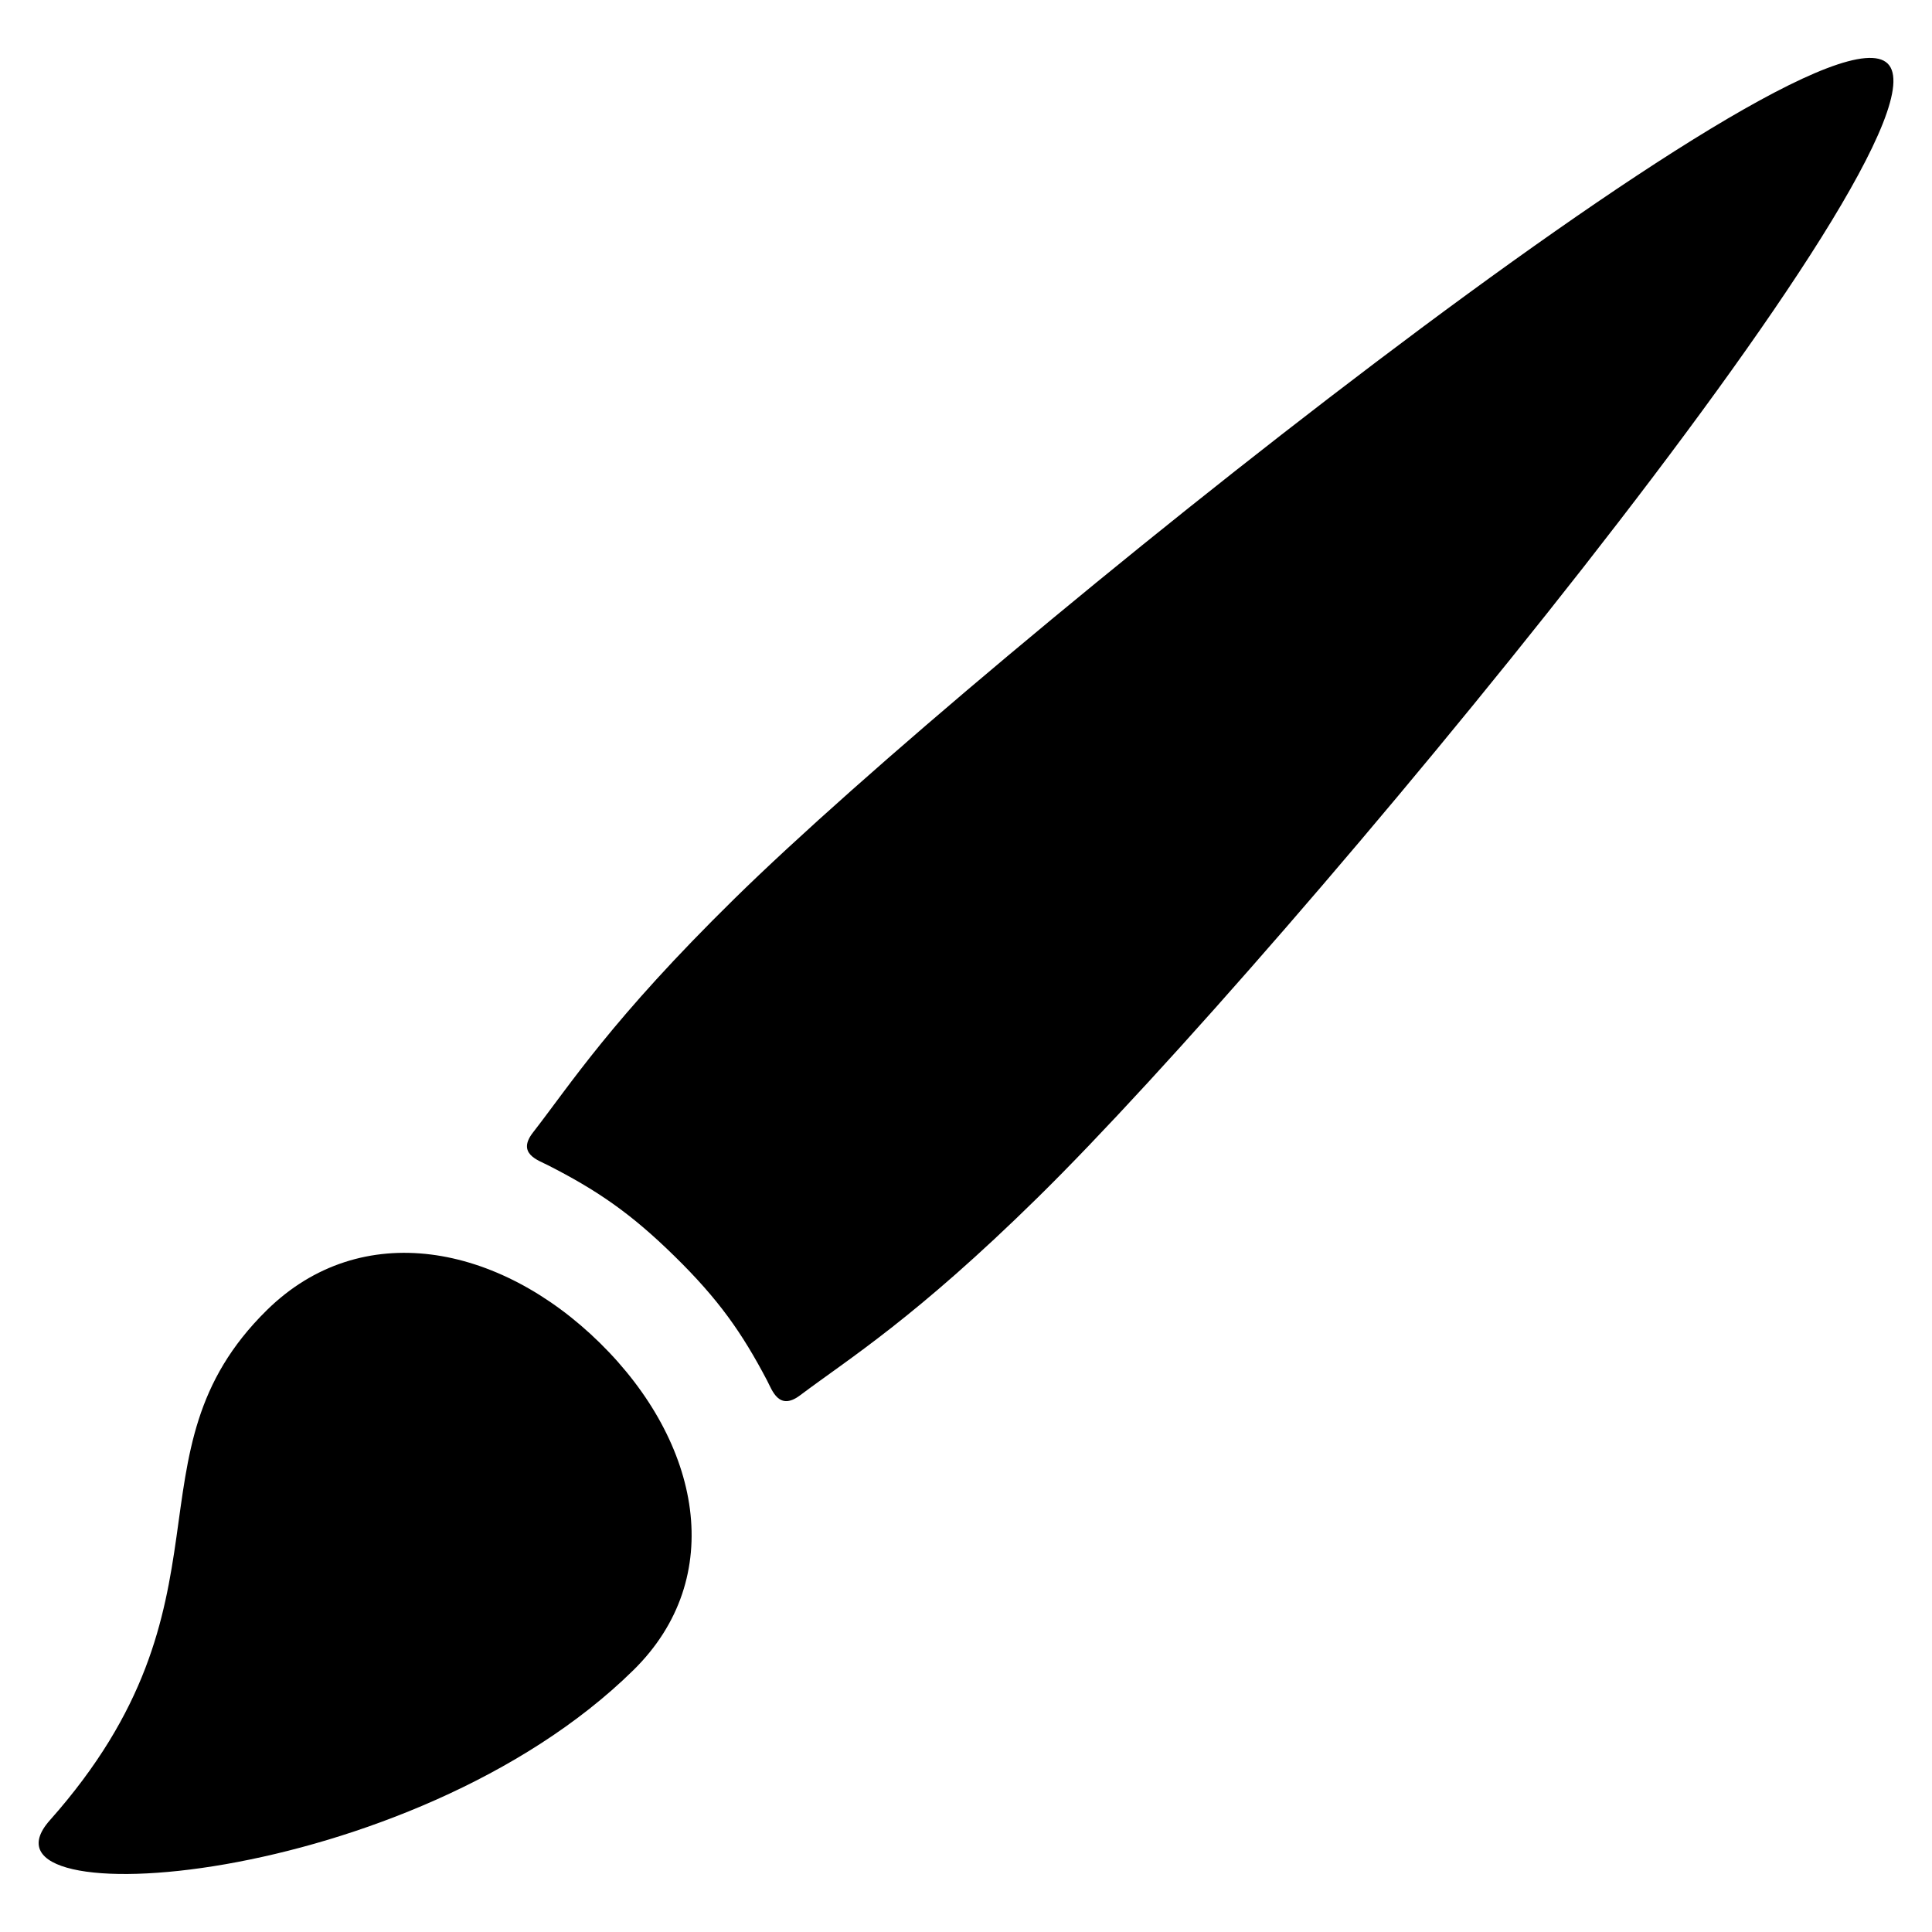
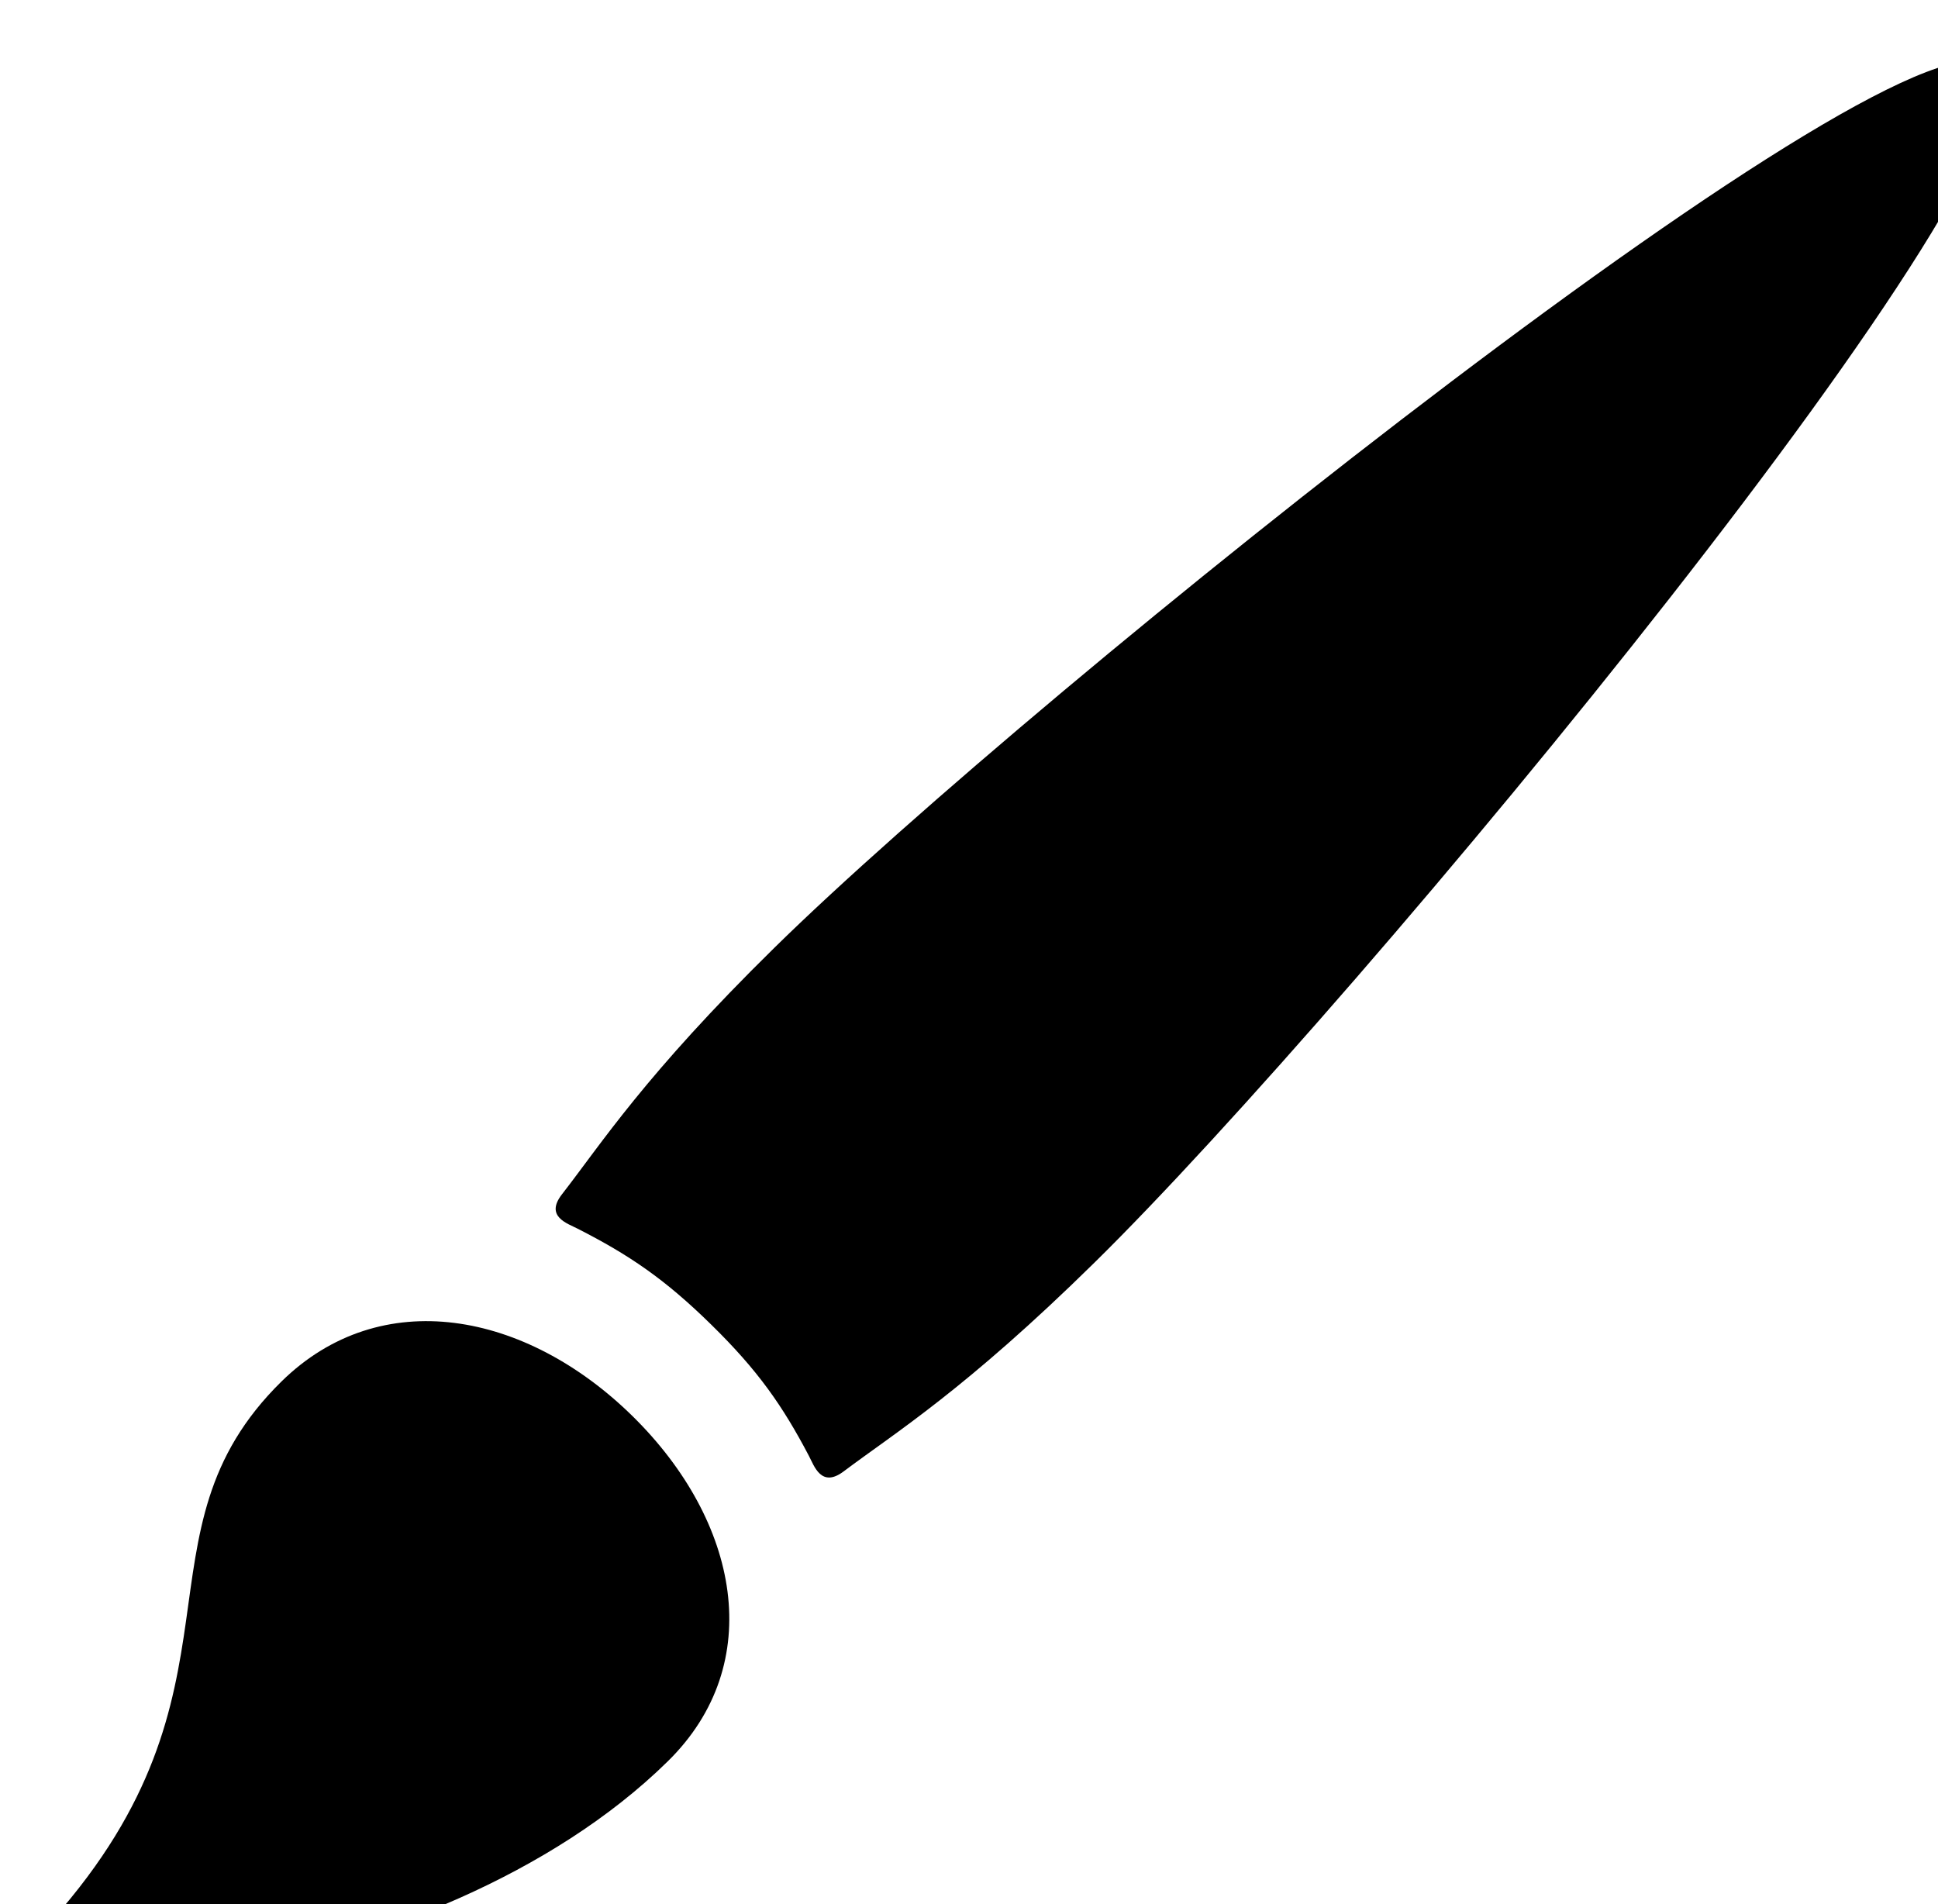
- <svg xmlns="http://www.w3.org/2000/svg" version="1.1" width="32" height="32" viewBox="0 0 32 32">
-   <path d="M4.421 21.699c-2.422 2.381-.376 4.826-3.595 8.45-1.453 1.635 5.981 1.136 9.664-2.485 1.562-1.534 1.122-3.773-.554-5.421-1.675-1.646-3.954-2.078-5.515-.544zM31.266 1.053C30.023-.168 16.26 10.861 12.162 14.888c-2.034 1.998-2.712 3.07-3.336 3.872-.27.349.088.456.248.539.805.41 1.368.79 2.098 1.507.73.715 1.118 1.269 1.534 2.061.083.158.194.51.547.243.816-.613 1.906-1.28 3.938-3.278 4.098-4.027 15.315-17.557 14.075-18.779z" fill="#000" />
+ <svg xmlns="http://www.w3.org/2000/svg">
+   <path d="M4.421 21.699c-2.422 2.381-.376 4.826-3.595 8.45-1.453 1.635 5.981 1.136 9.664-2.485 1.562-1.534 1.122-3.773-.554-5.421-1.675-1.646-3.954-2.078-5.515-.544zM31.266 1.053C30.023-.168 16.26 10.861 12.162 14.888c-2.034 1.998-2.712 3.07-3.336 3.872-.27.349.088.456.248.539.805.41 1.368.79 2.098 1.507.73.715 1.118 1.269 1.534 2.061.083.158.194.51.547.243.816-.613 1.906-1.28 3.938-3.278 4.098-4.027 15.315-17.557 14.075-18.779z" />
</svg>
